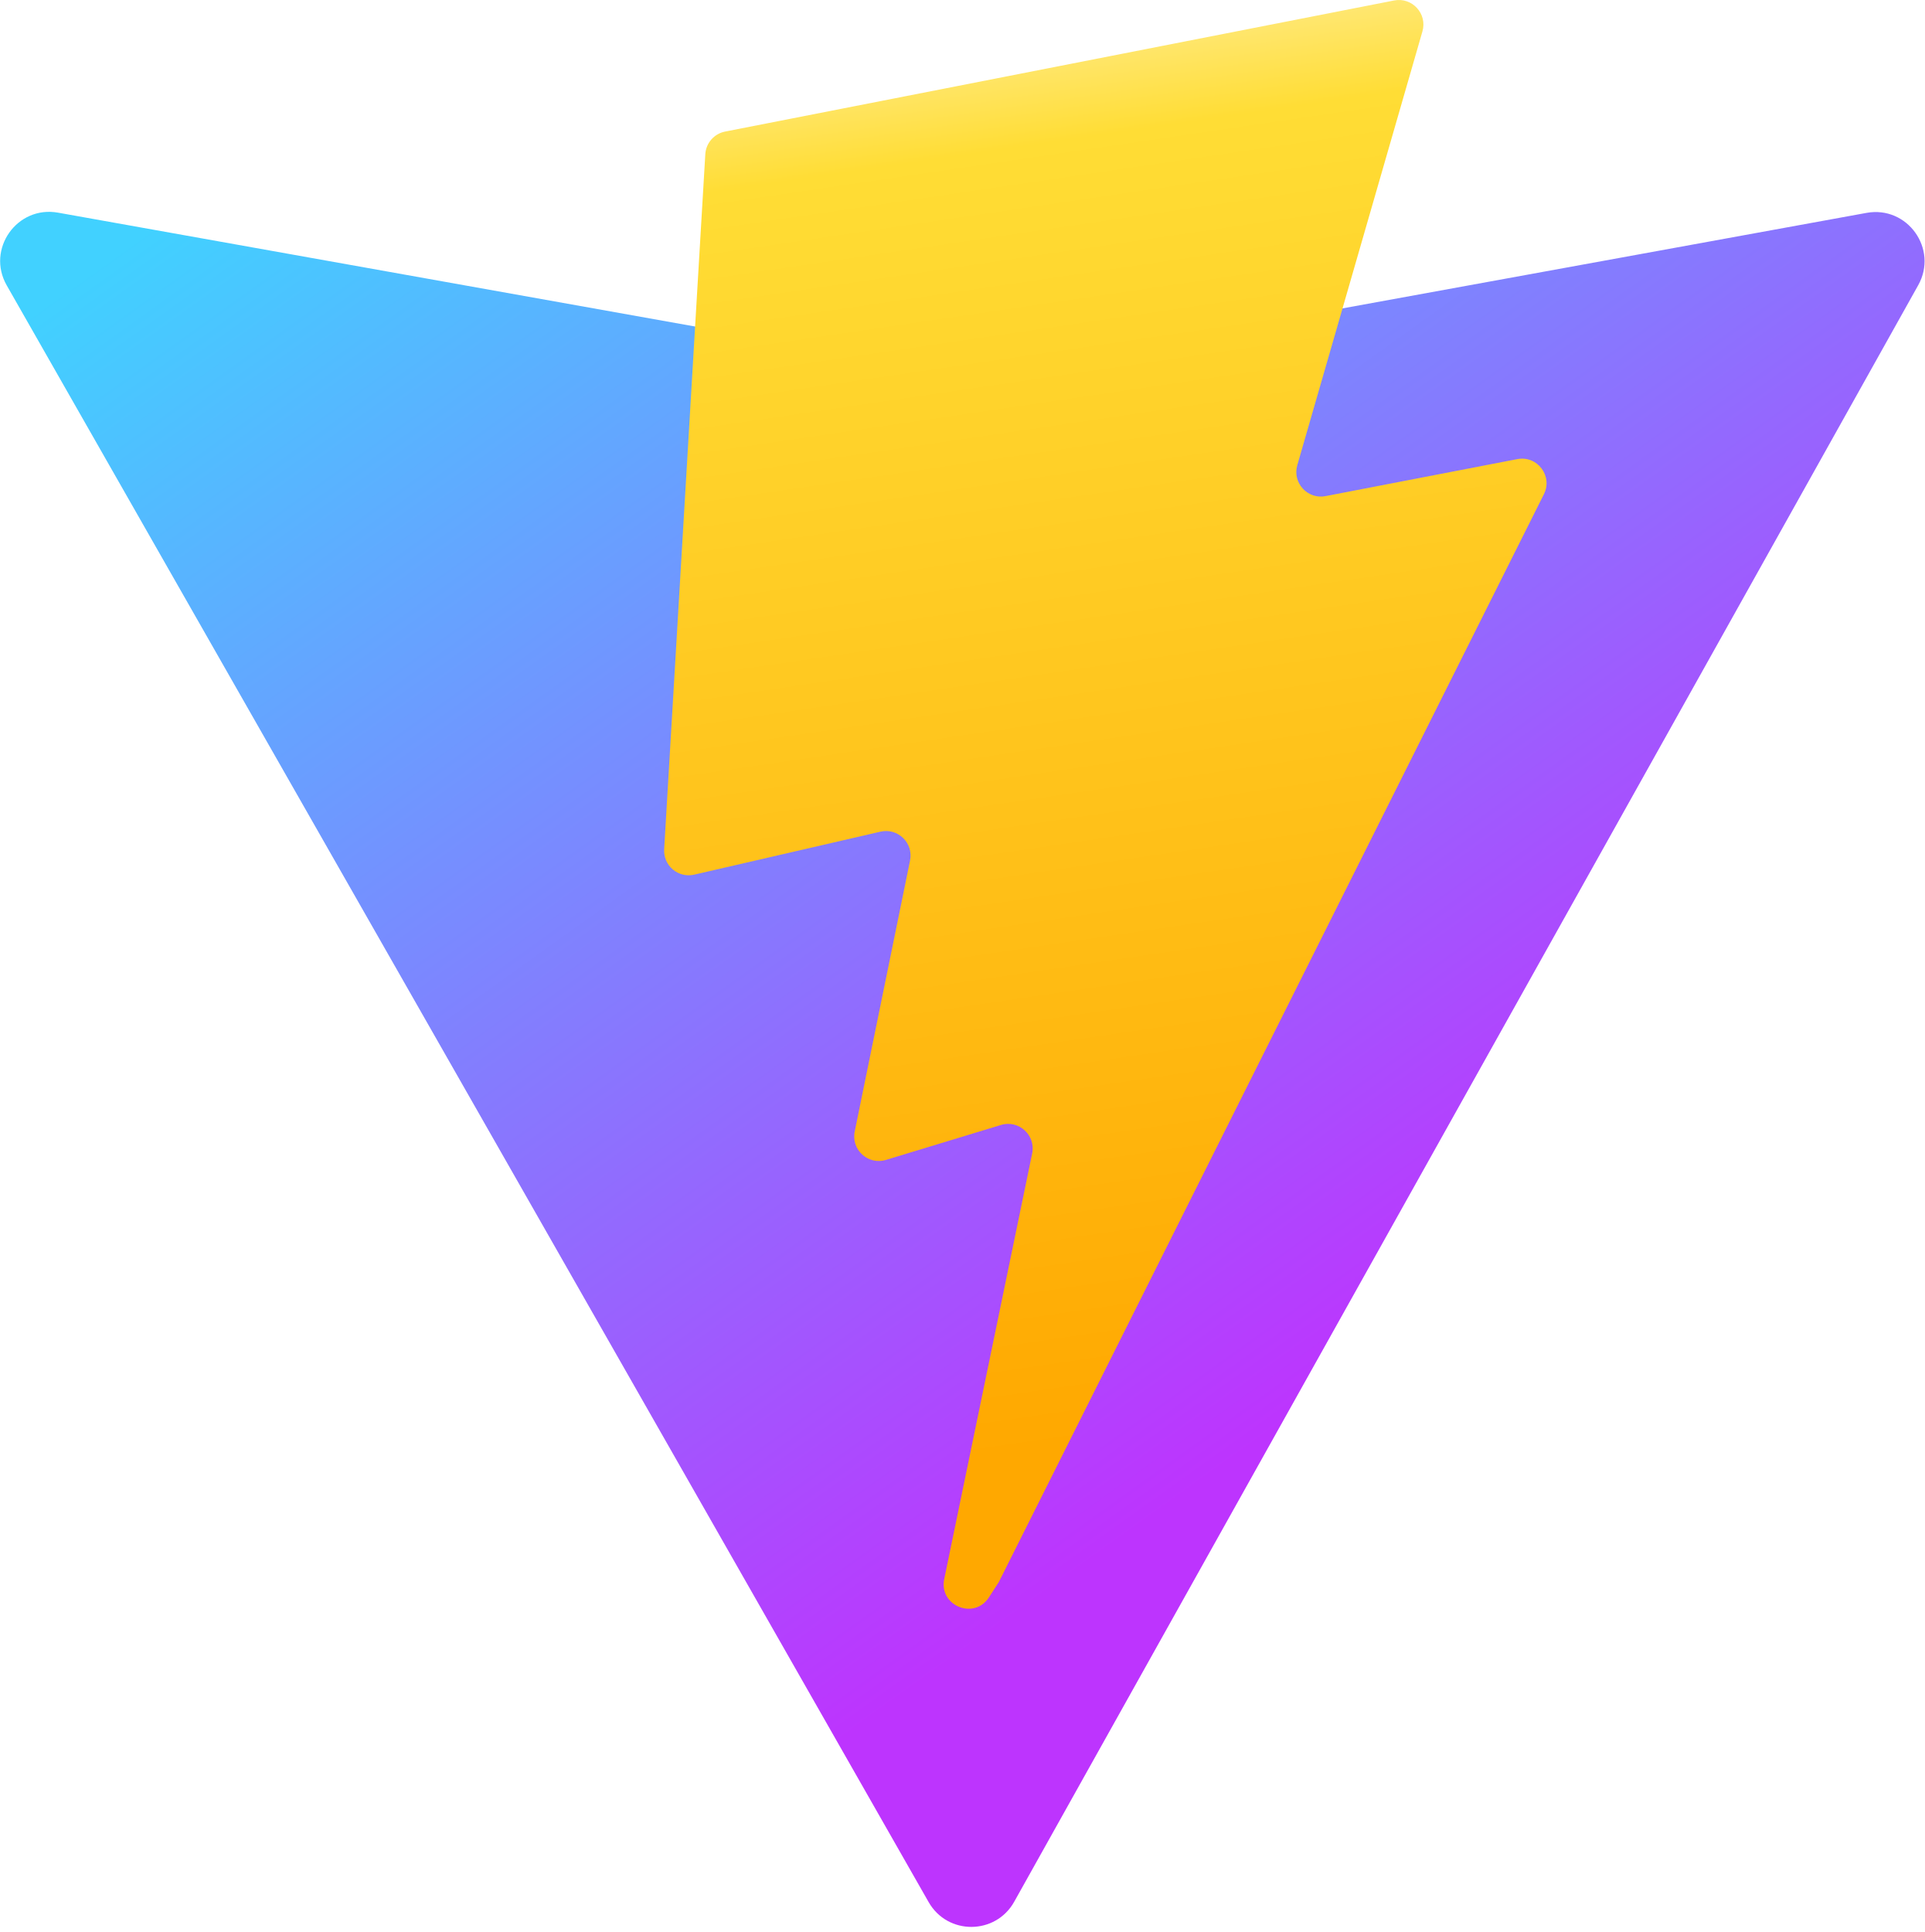
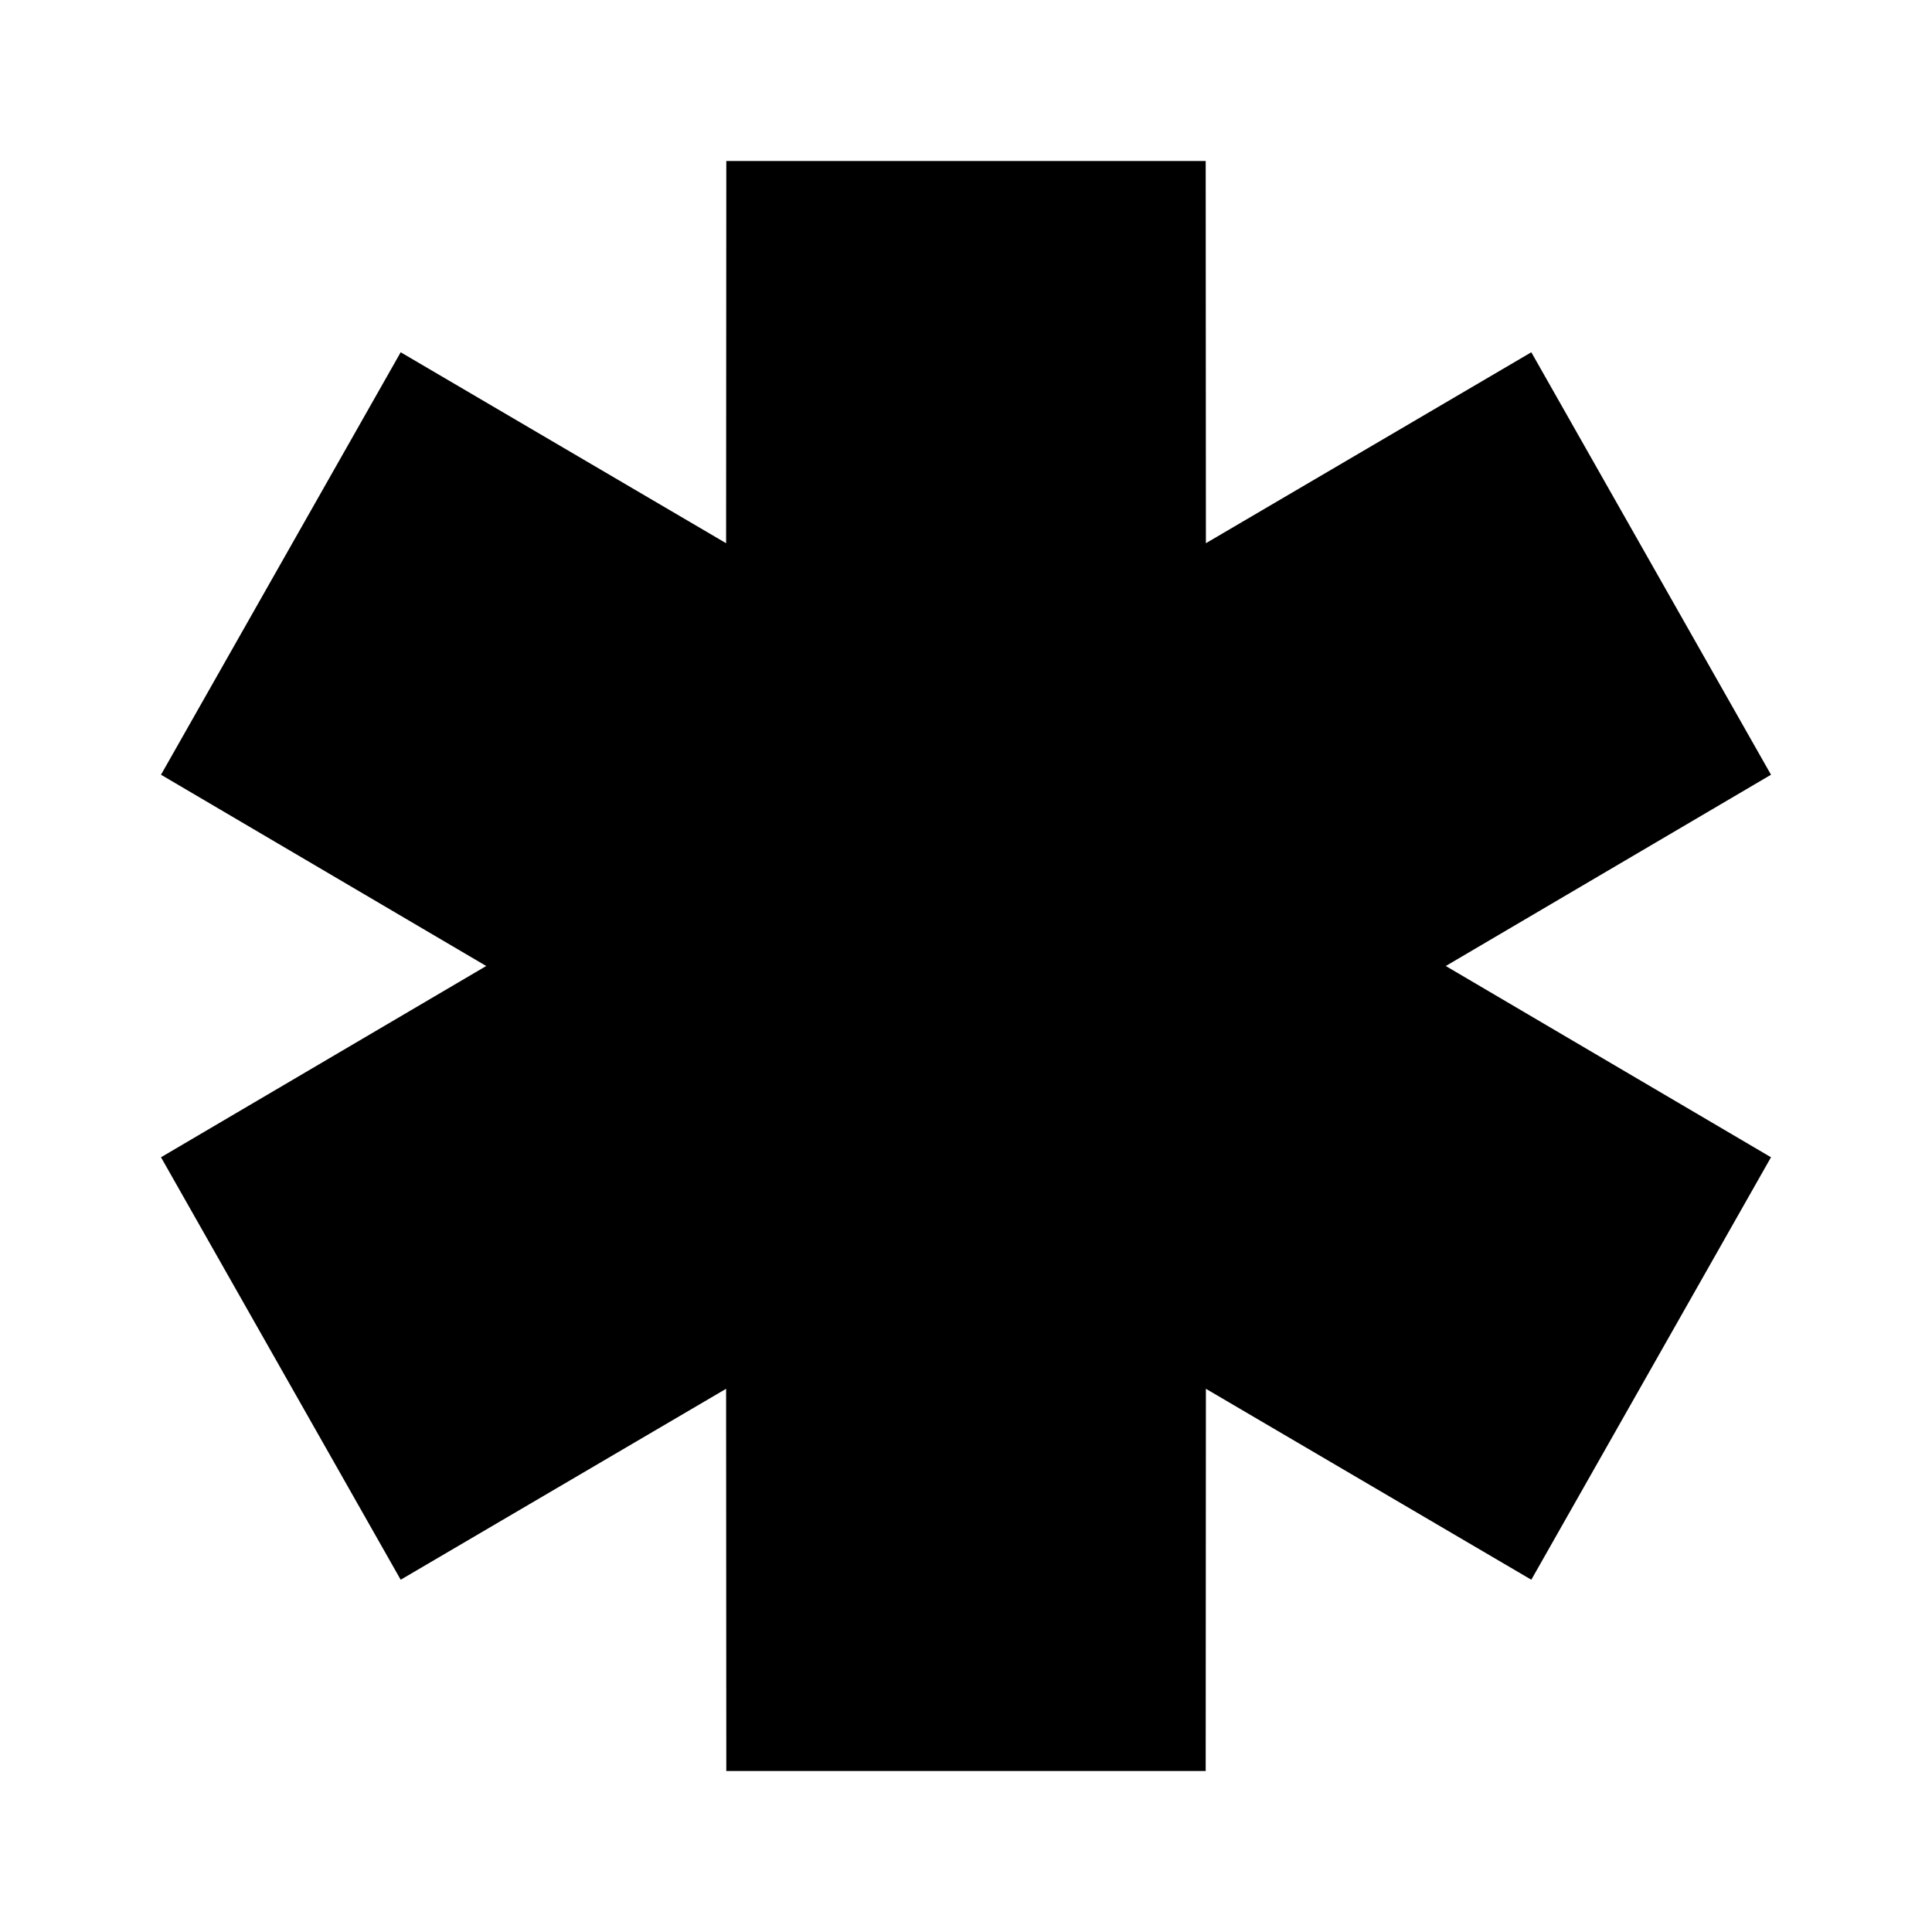
- <svg xmlns="http://www.w3.org/2000/svg" aria-hidden="true" role="img" class="iconify iconify--logos" width="31.88" height="32" preserveAspectRatio="xMidYMid meet" viewBox="0 0 256 257">
-   <defs>
-     <linearGradient id="IconifyId1813088fe1fbc01fb466" x1="-.828%" x2="57.636%" y1="7.652%" y2="78.411%">
-       <stop offset="0%" stop-color="#41D1FF" />
-       <stop offset="100%" stop-color="#BD34FE" />
-     </linearGradient>
-     <linearGradient id="IconifyId1813088fe1fbc01fb467" x1="43.376%" x2="50.316%" y1="2.242%" y2="89.03%">
-       <stop offset="0%" stop-color="#FFEA83" />
-       <stop offset="8.333%" stop-color="#FFDD35" />
-       <stop offset="100%" stop-color="#FFA800" />
-     </linearGradient>
-   </defs>
-   <path fill="url(#IconifyId1813088fe1fbc01fb466)" d="M255.153 37.938L134.897 252.976c-2.483 4.44-8.862 4.466-11.382.048L.875 37.958c-2.746-4.814 1.371-10.646 6.827-9.67l120.385 21.517a6.537 6.537 0 0 0 2.322-.004l117.867-21.483c5.438-.991 9.574 4.796 6.877 9.62Z" />
-   <path fill="url(#IconifyId1813088fe1fbc01fb467)" d="M185.432.063L96.44 17.501a3.268 3.268 0 0 0-2.634 3.014l-5.474 92.456a3.268 3.268 0 0 0 3.997 3.378l24.777-5.718c2.318-.535 4.413 1.507 3.936 3.838l-7.361 36.047c-.495 2.426 1.782 4.5 4.151 3.78l15.304-4.649c2.372-.72 4.652 1.36 4.15 3.788l-11.698 56.621c-.732 3.542 3.979 5.473 5.943 2.437l1.313-2.028l72.516-144.72c1.215-2.423-.88-5.186-3.54-4.672l-25.505 4.922c-2.396.462-4.435-1.77-3.759-4.114l16.646-57.705c.677-2.35-1.37-4.583-3.769-4.113Z" />
+ <svg xmlns="http://www.w3.org/2000/svg" viewBox="0 0 48 48" fill="none">
+   <path fill-rule="evenodd" clip-rule="evenodd" d="M12.08 24L4 19.248L9.955 8.752L18.04 13.496L18.045 4H29.955L29.96 13.496L38.045 8.752L44 19.248L35.92 24L44 28.752L38.045 39.248L29.96 34.504L29.955 44H18.045L18.04 34.504L9.955 39.248L4 28.752L12.08 24Z" fill="currentColor" />
</svg>
